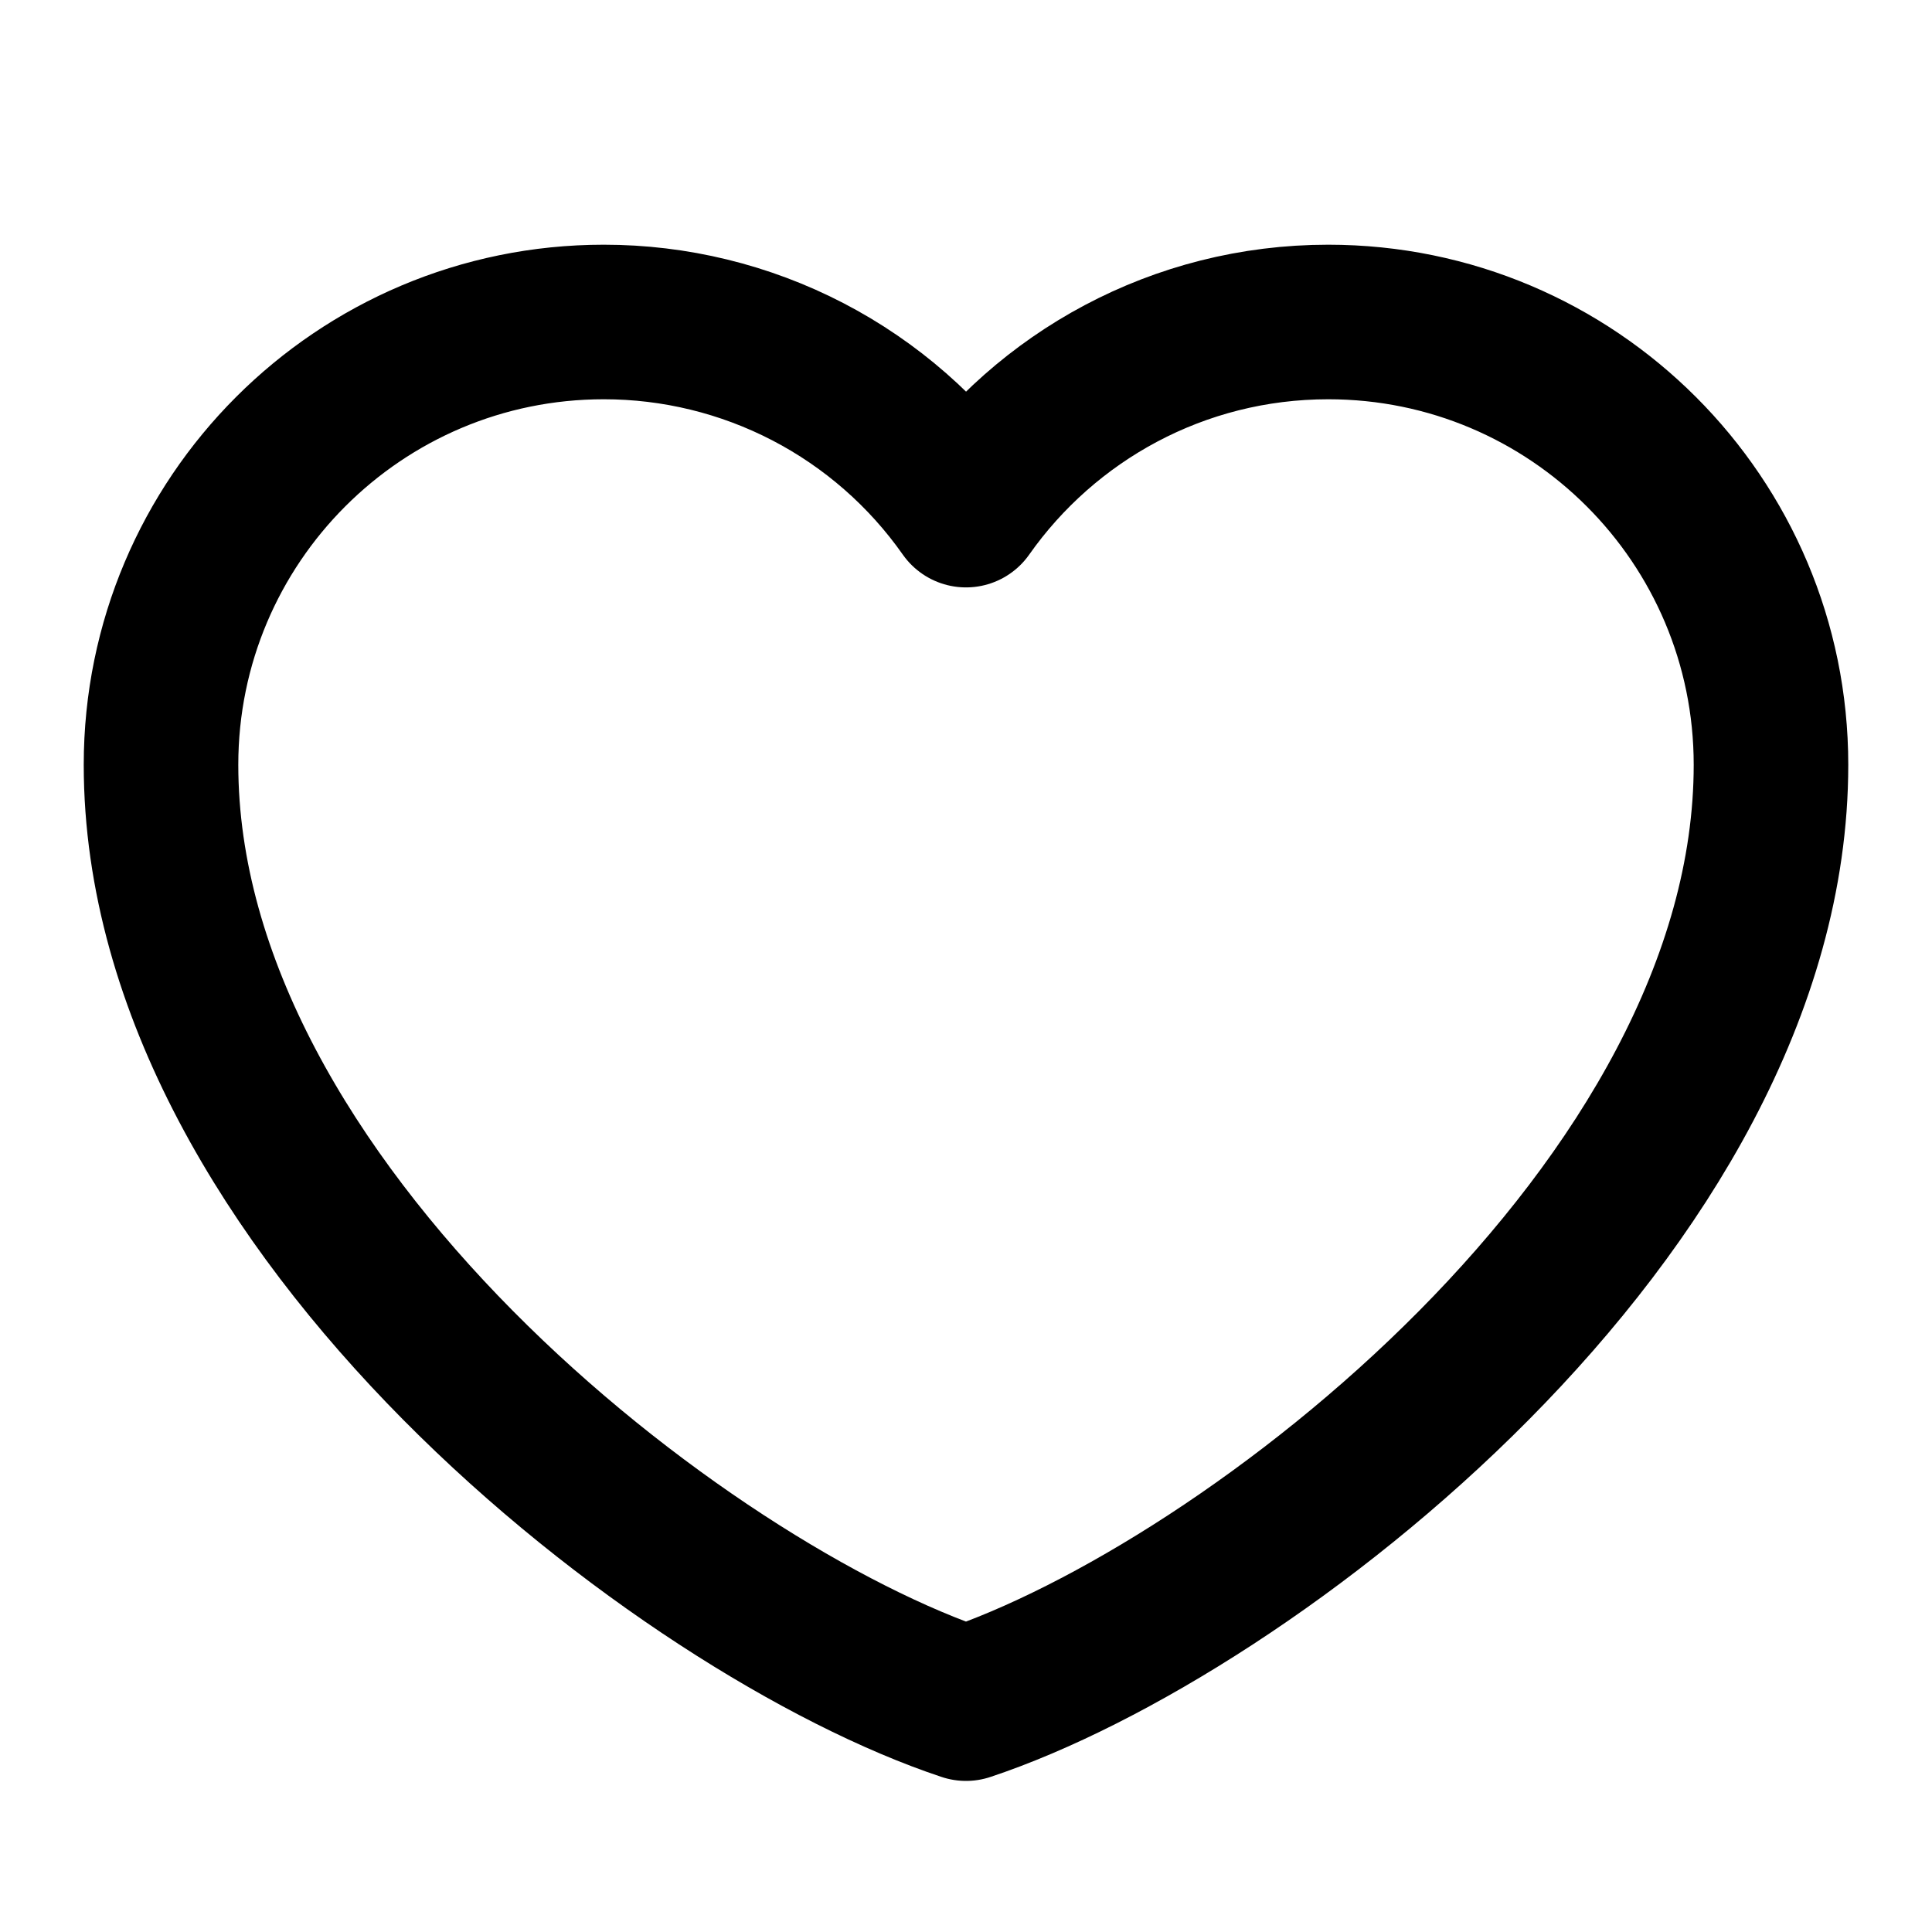
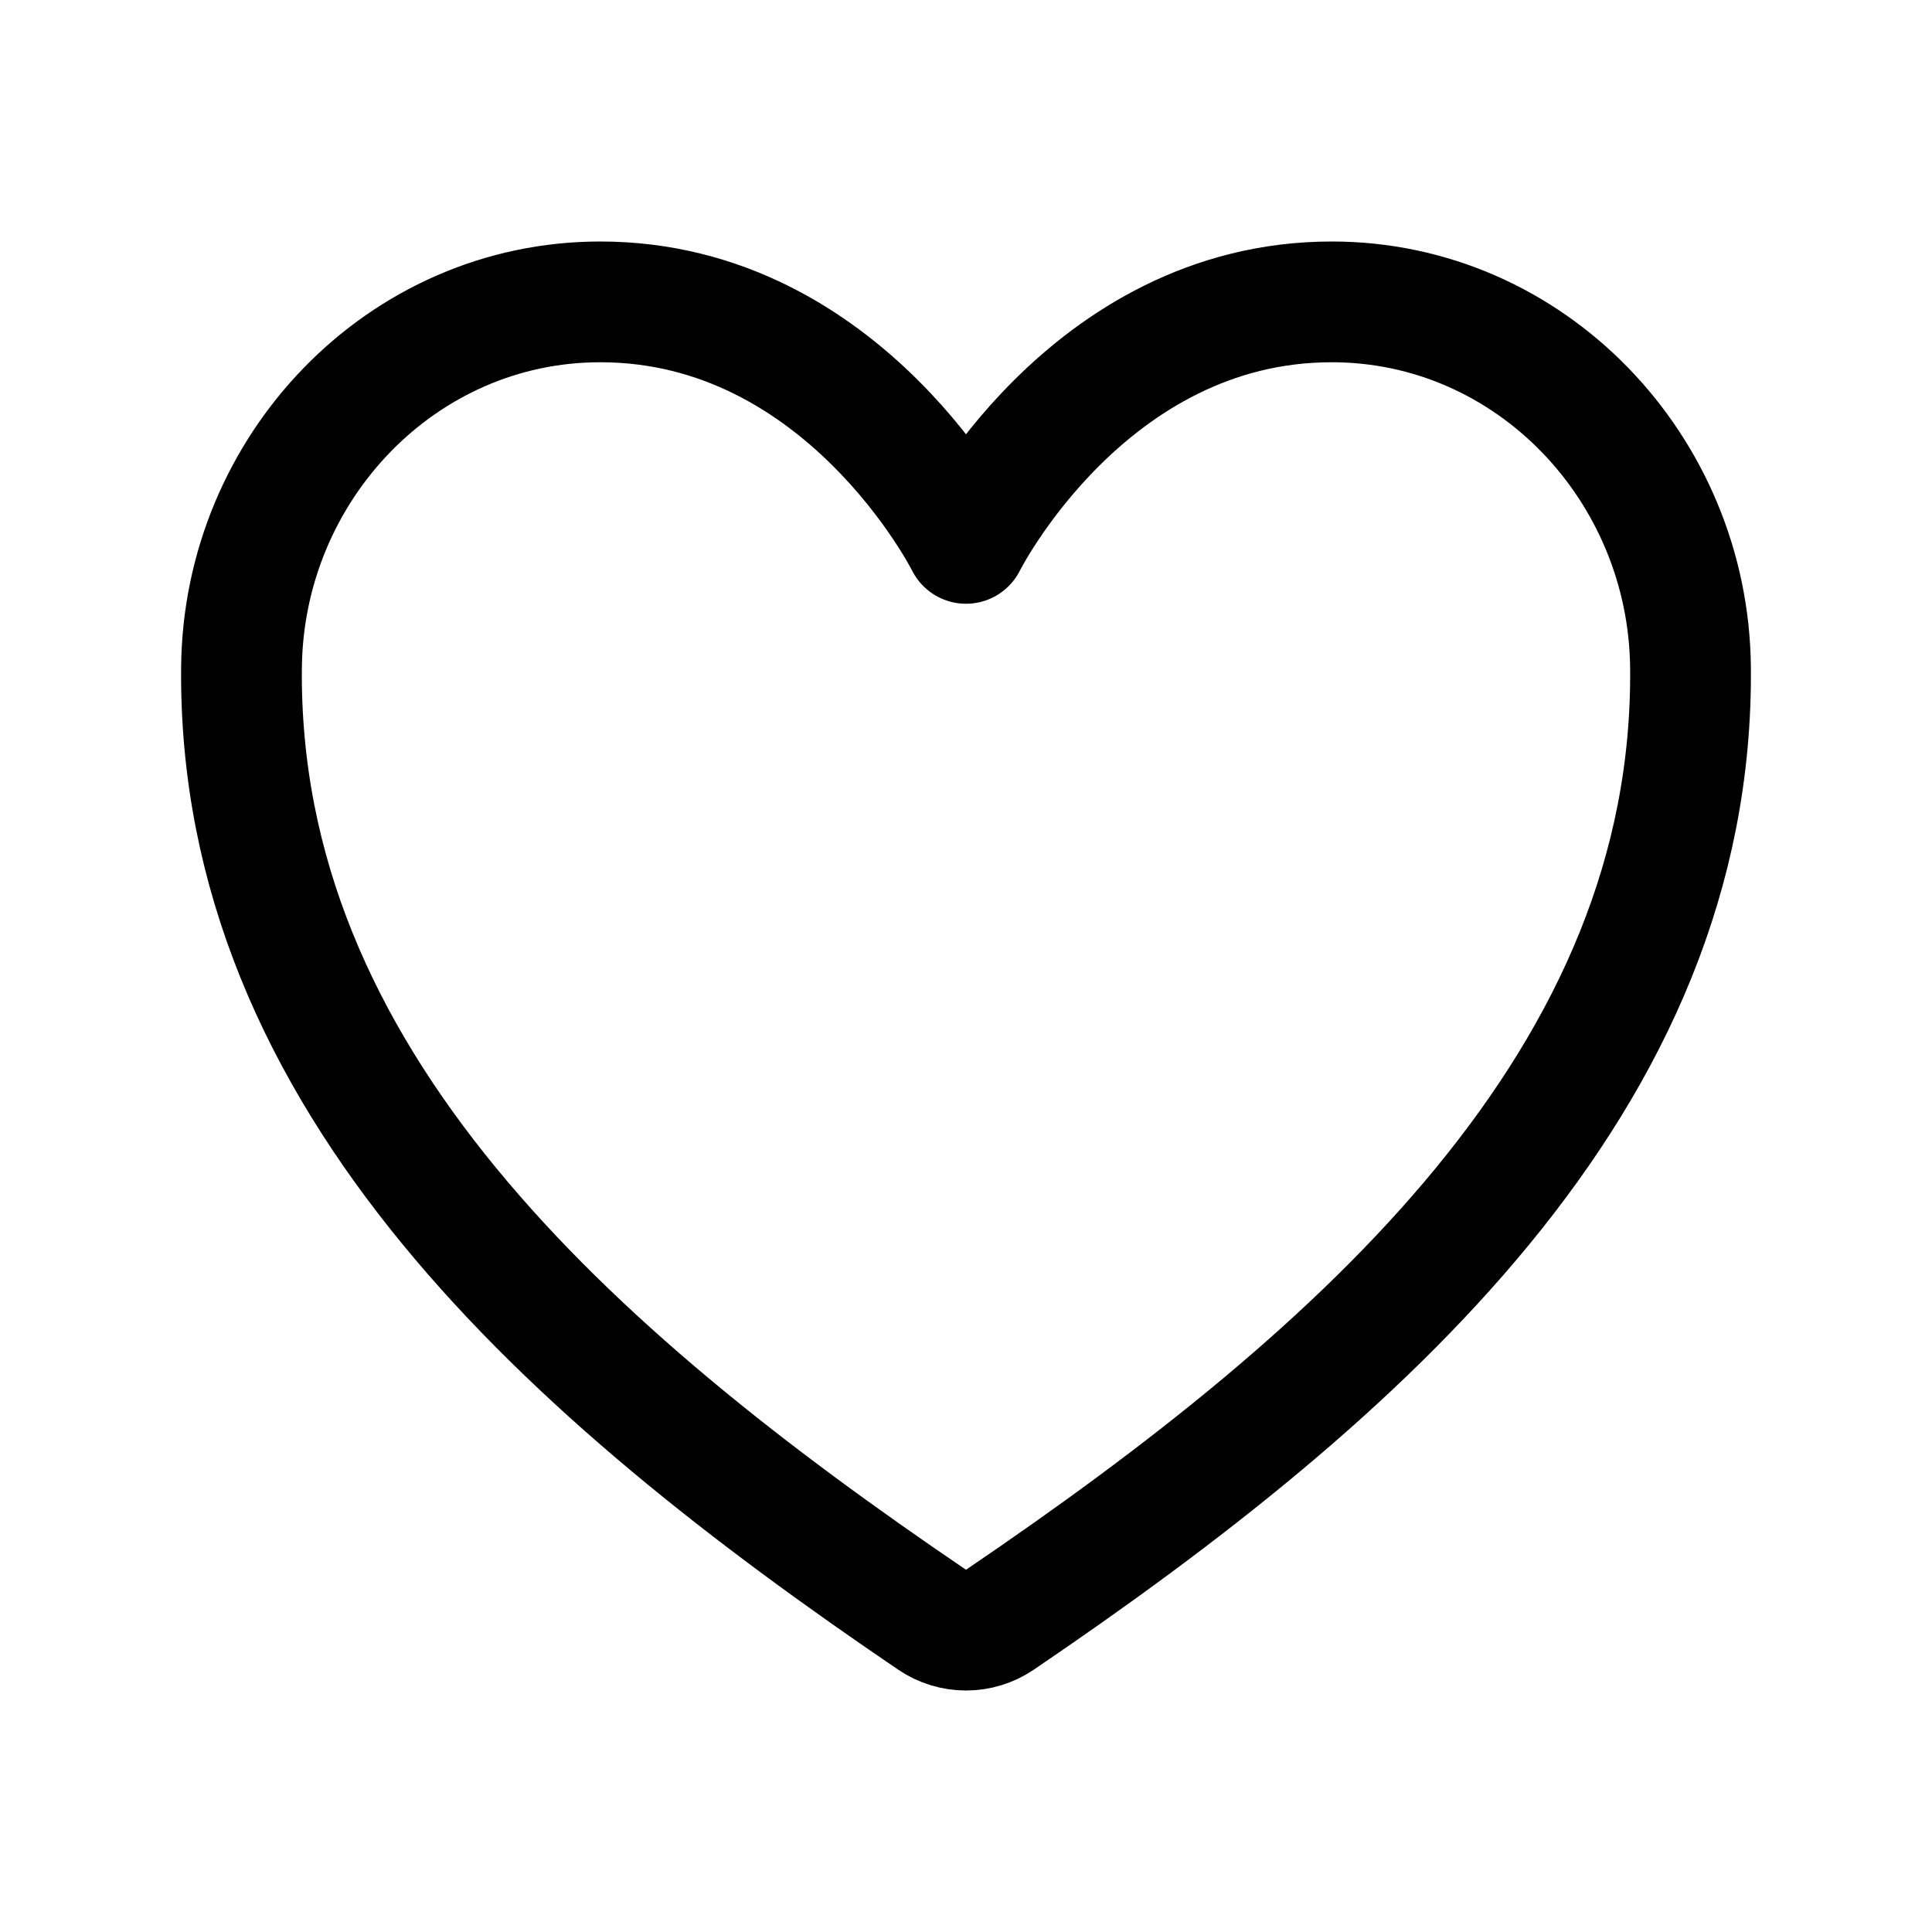
- <svg xmlns="http://www.w3.org/2000/svg" width="50" height="50" viewBox="0 0 50 50" fill="none">
-   <path d="M15.625 8.333C9.297 8.333 4.167 13.463 4.167 19.792C4.167 31.25 17.708 41.667 25 44.09C32.291 41.667 45.833 31.25 45.833 19.792C45.833 13.463 40.703 8.333 34.375 8.333C30.5 8.333 27.073 10.257 25 13.202C23.943 11.697 22.54 10.469 20.908 9.621C19.276 8.774 17.464 8.332 15.625 8.333Z" stroke="black" stroke-width="4" stroke-linecap="round" stroke-linejoin="round" />
+ <svg xmlns="http://www.w3.org/2000/svg" class="ionicon" viewBox="0 0 512 512">
+   <path d="M352.92 80C288 80 256 144 256 144s-32-64-96.92-64c-52.76 0-94.54 44.14-95.08 96.81-1.1 109.33 86.73 187.08 183 252.42a16 16 0 0018 0c96.26-65.34 184.09-143.09 183-252.42-.54-52.67-42.32-96.81-95.08-96.81z" fill="none" stroke="currentColor" stroke-linecap="round" stroke-linejoin="round" stroke-width="32" />
</svg>
